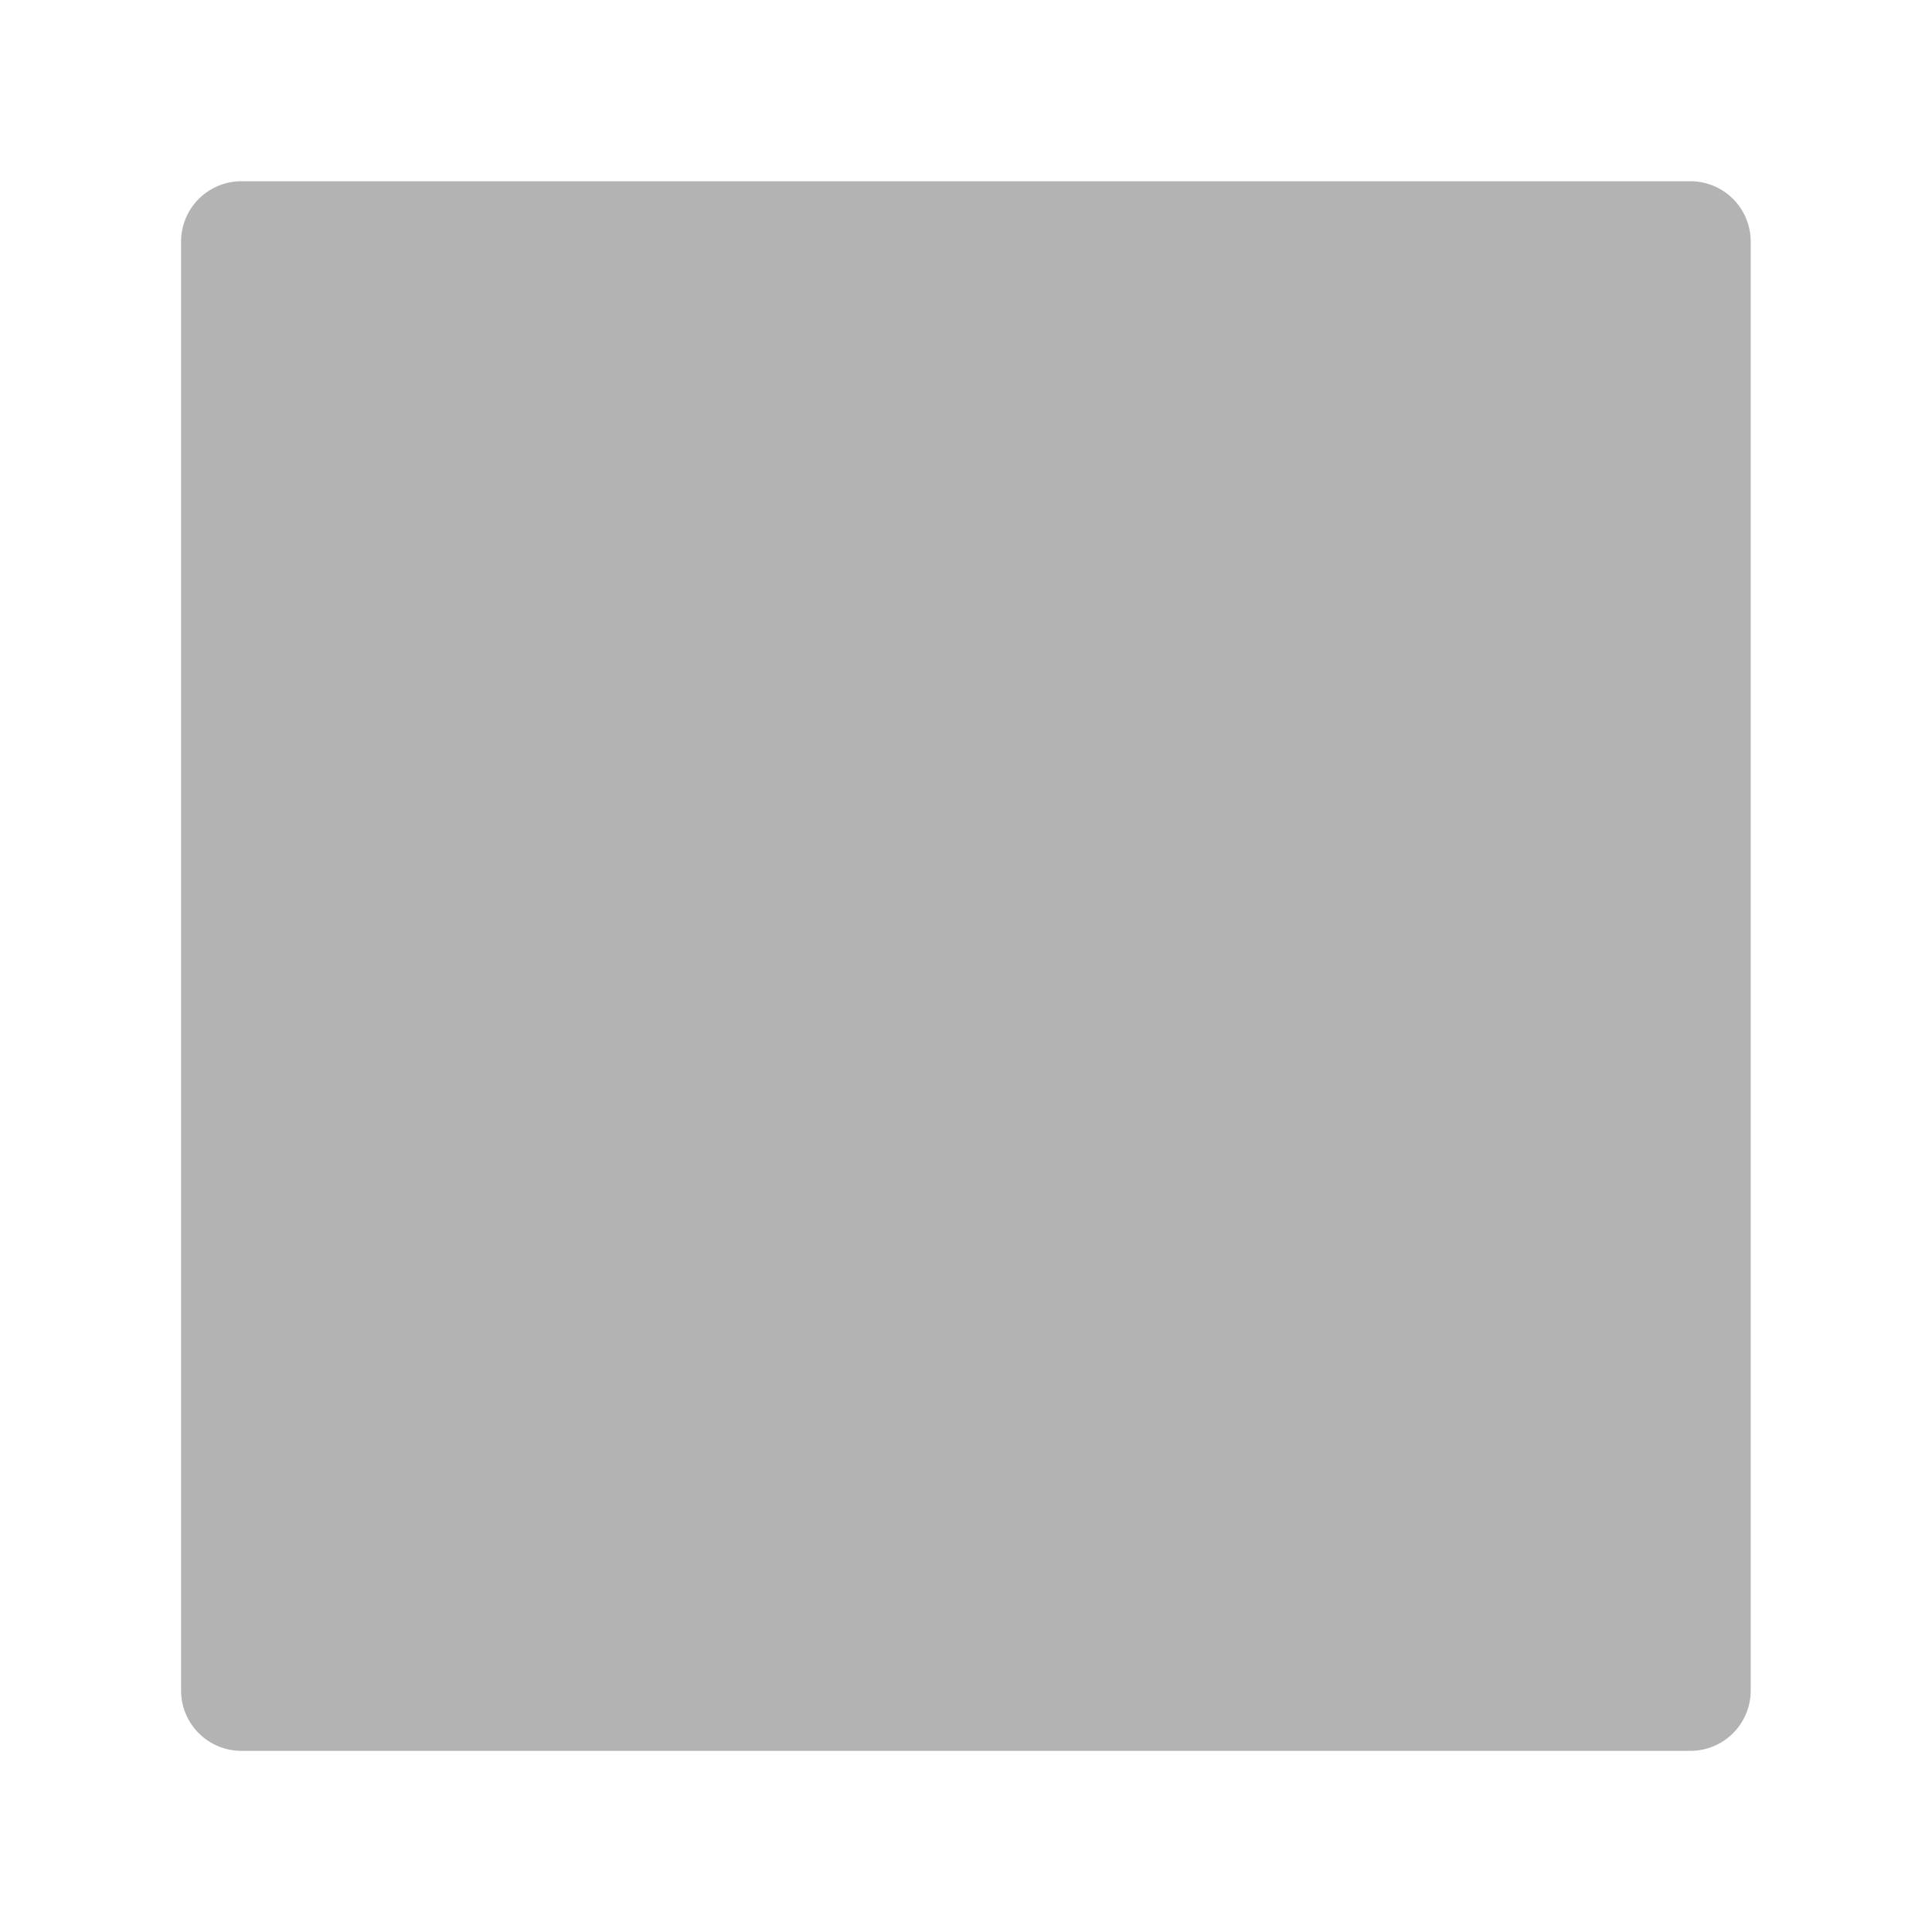
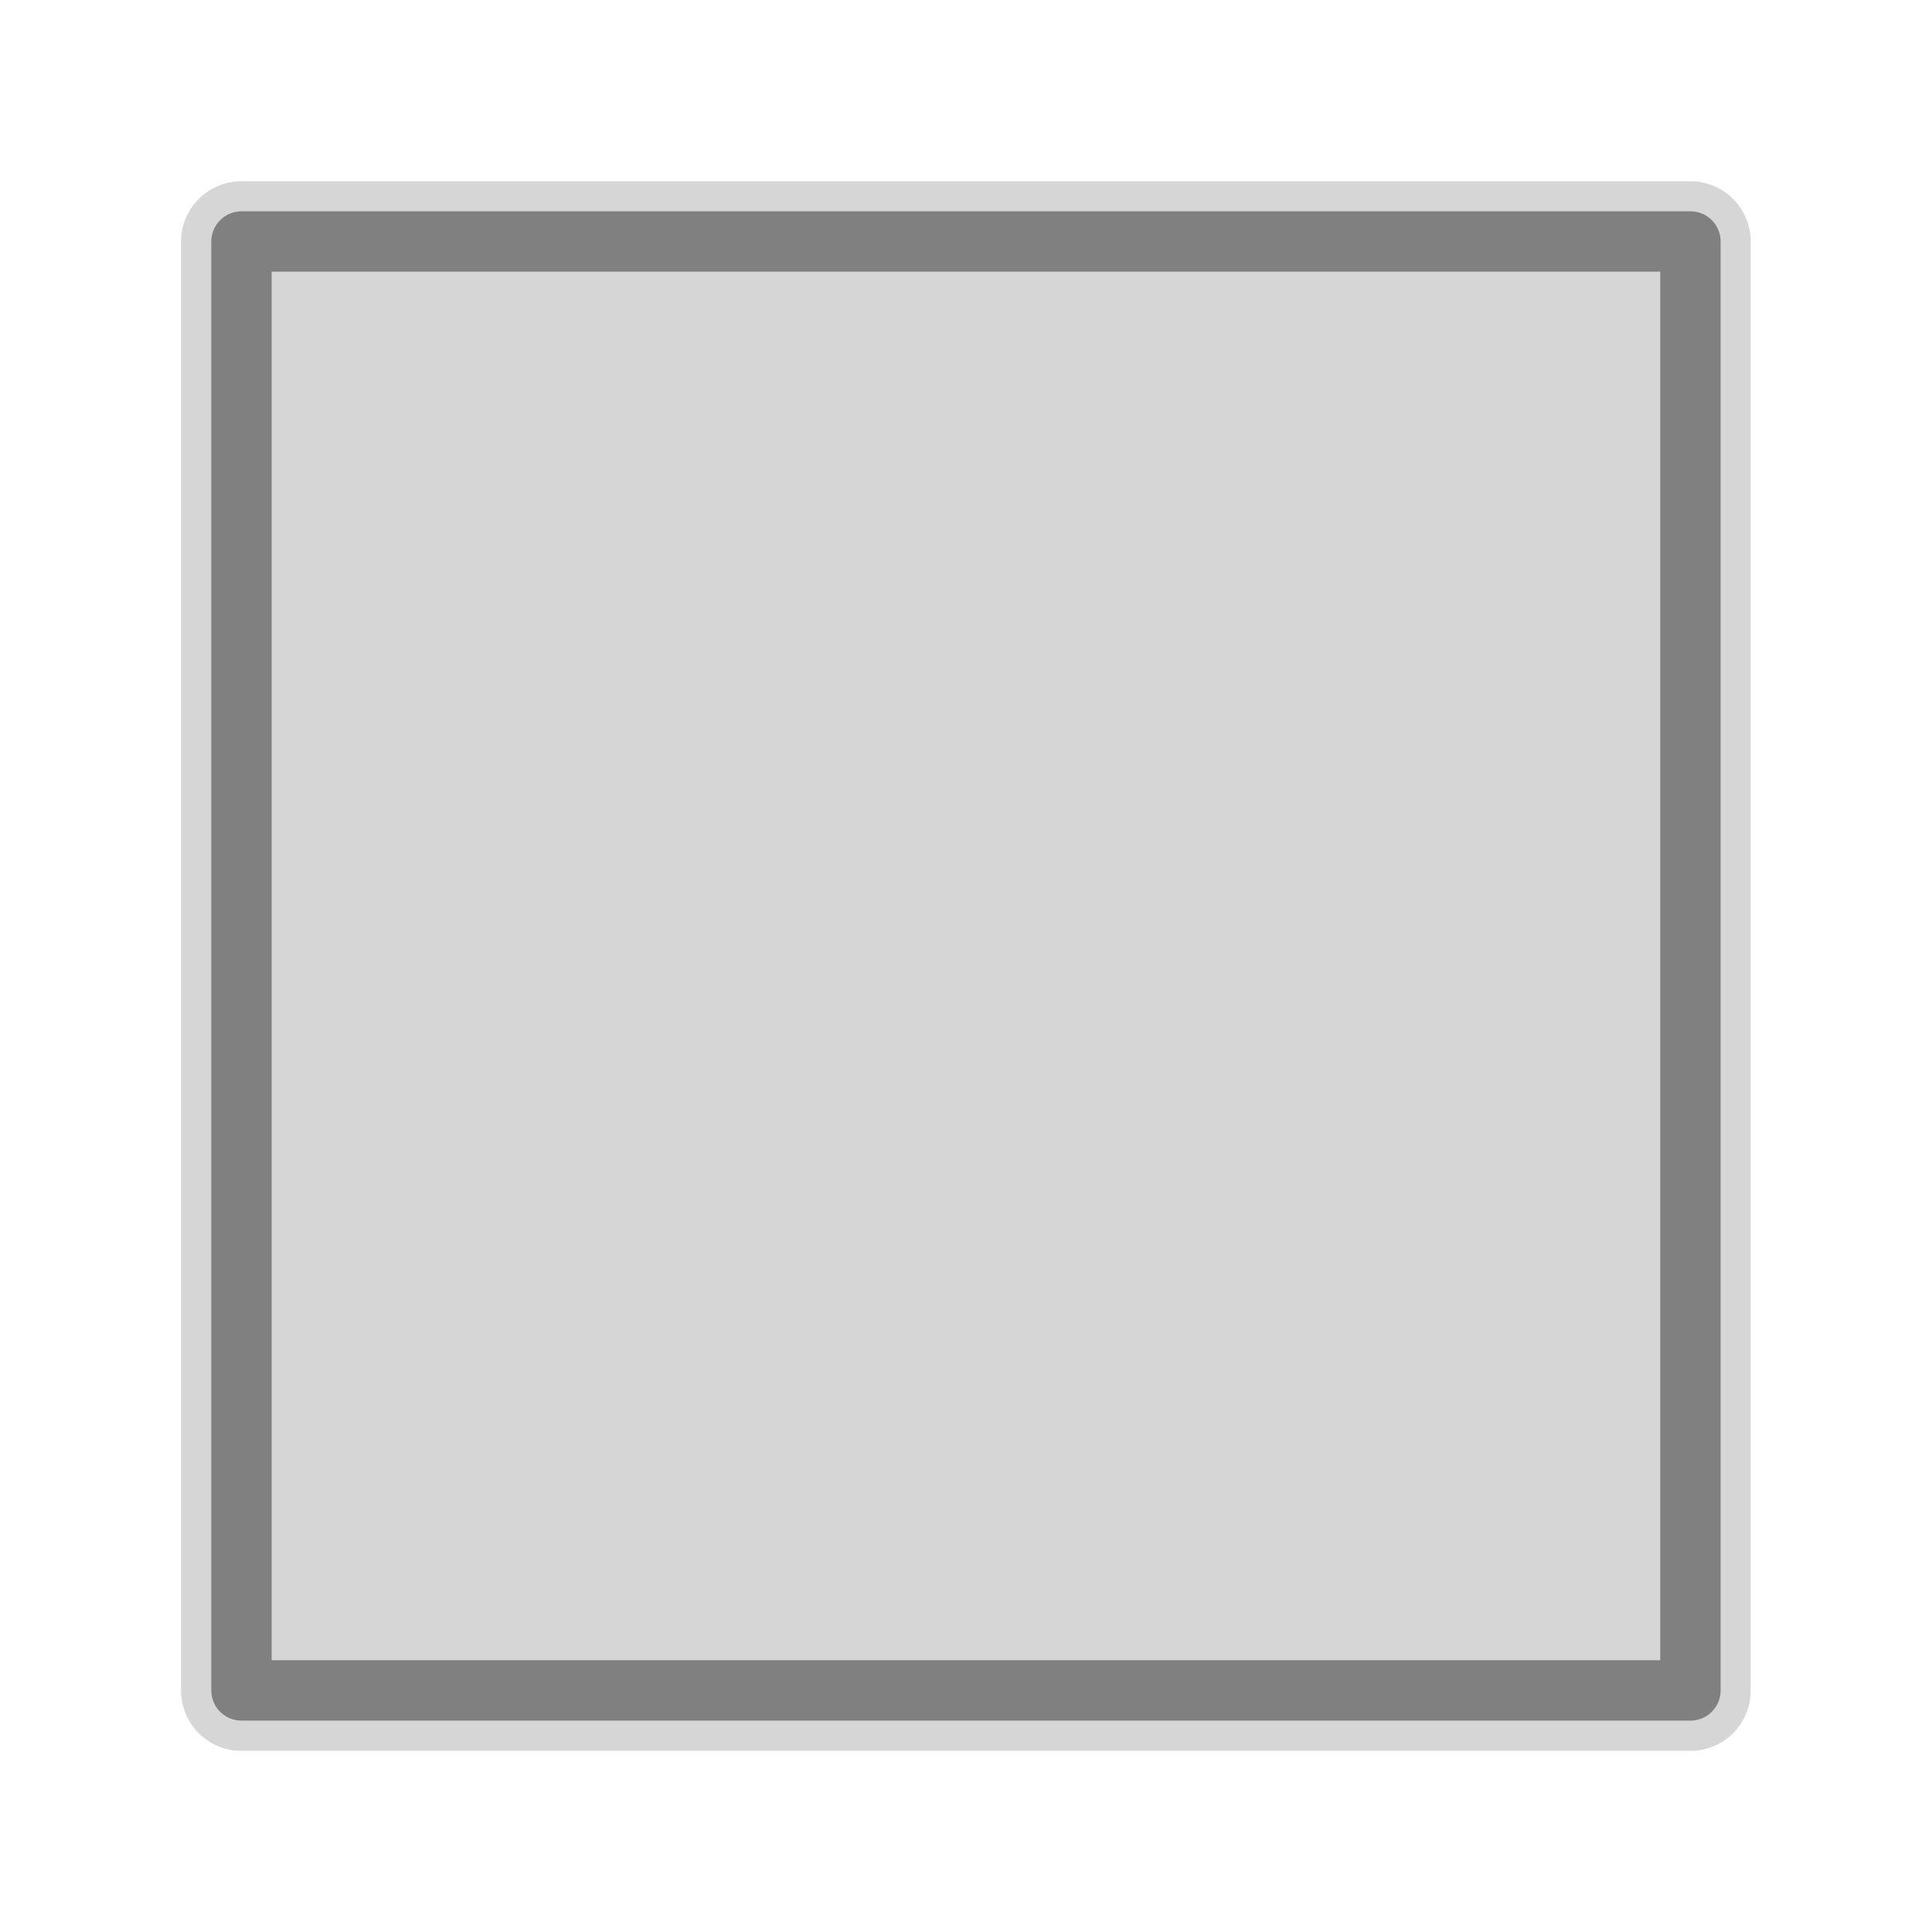
<svg xmlns="http://www.w3.org/2000/svg" width="32" height="32" viewBox="0 0 8.467 8.467" version="1.1" id="svg8" style="enable-background:new">
  <defs id="defs2">
    <marker orient="auto" refY="0" refX="0" id="Arrow1Lend" style="overflow:visible">
      <path id="path843" d="M 0,0 5,-5 -12.5,0 5,5 Z" style="fill-rule:evenodd;stroke:#000000;stroke-width:1pt" transform="matrix(-0.8,0,0,-0.8,-10,0)" />
    </marker>
  </defs>
  <g id="layer1" transform="translate(0,-288.5333)">
-     <rect style="font-variation-settings:normal;opacity:1;vector-effect:none;fill:#b3b3b3;fill-opacity:1;fill-rule:evenodd;stroke:#b3b3b3;stroke-width:0.529;stroke-linecap:butt;stroke-linejoin:round;stroke-miterlimit:4;stroke-dasharray:none;stroke-dashoffset:0;stroke-opacity:1;-inkscape-stroke:none;stop-color:#000000;stop-opacity:1" id="rect1" width="6.35" height="6.35" x="1.058" y="289.592" />
+     <rect style="font-variation-settings:normal;opacity:1;fill:#d6d6d6;fill-opacity:1;fill-rule:evenodd;stroke:#d6d6d6;stroke-width:0.529;stroke-linecap:butt;stroke-linejoin:round;stroke-miterlimit:4;stroke-dasharray:none;stroke-dashoffset:0;stroke-opacity:1;stop-color:#000000;stop-opacity:1" id="rect1" width="6.35" height="6.35" x="1.058" y="289.592" />
+     <rect style="fill:none;stroke:#808080;stroke-width:1;stroke-linecap:round;stroke-linejoin:round" id="rect2" width="24" height="24" x="4" y="4" transform="matrix(0.2645833,0,0,0.2645833,0,288.5333)" />
  </g>
</svg>
